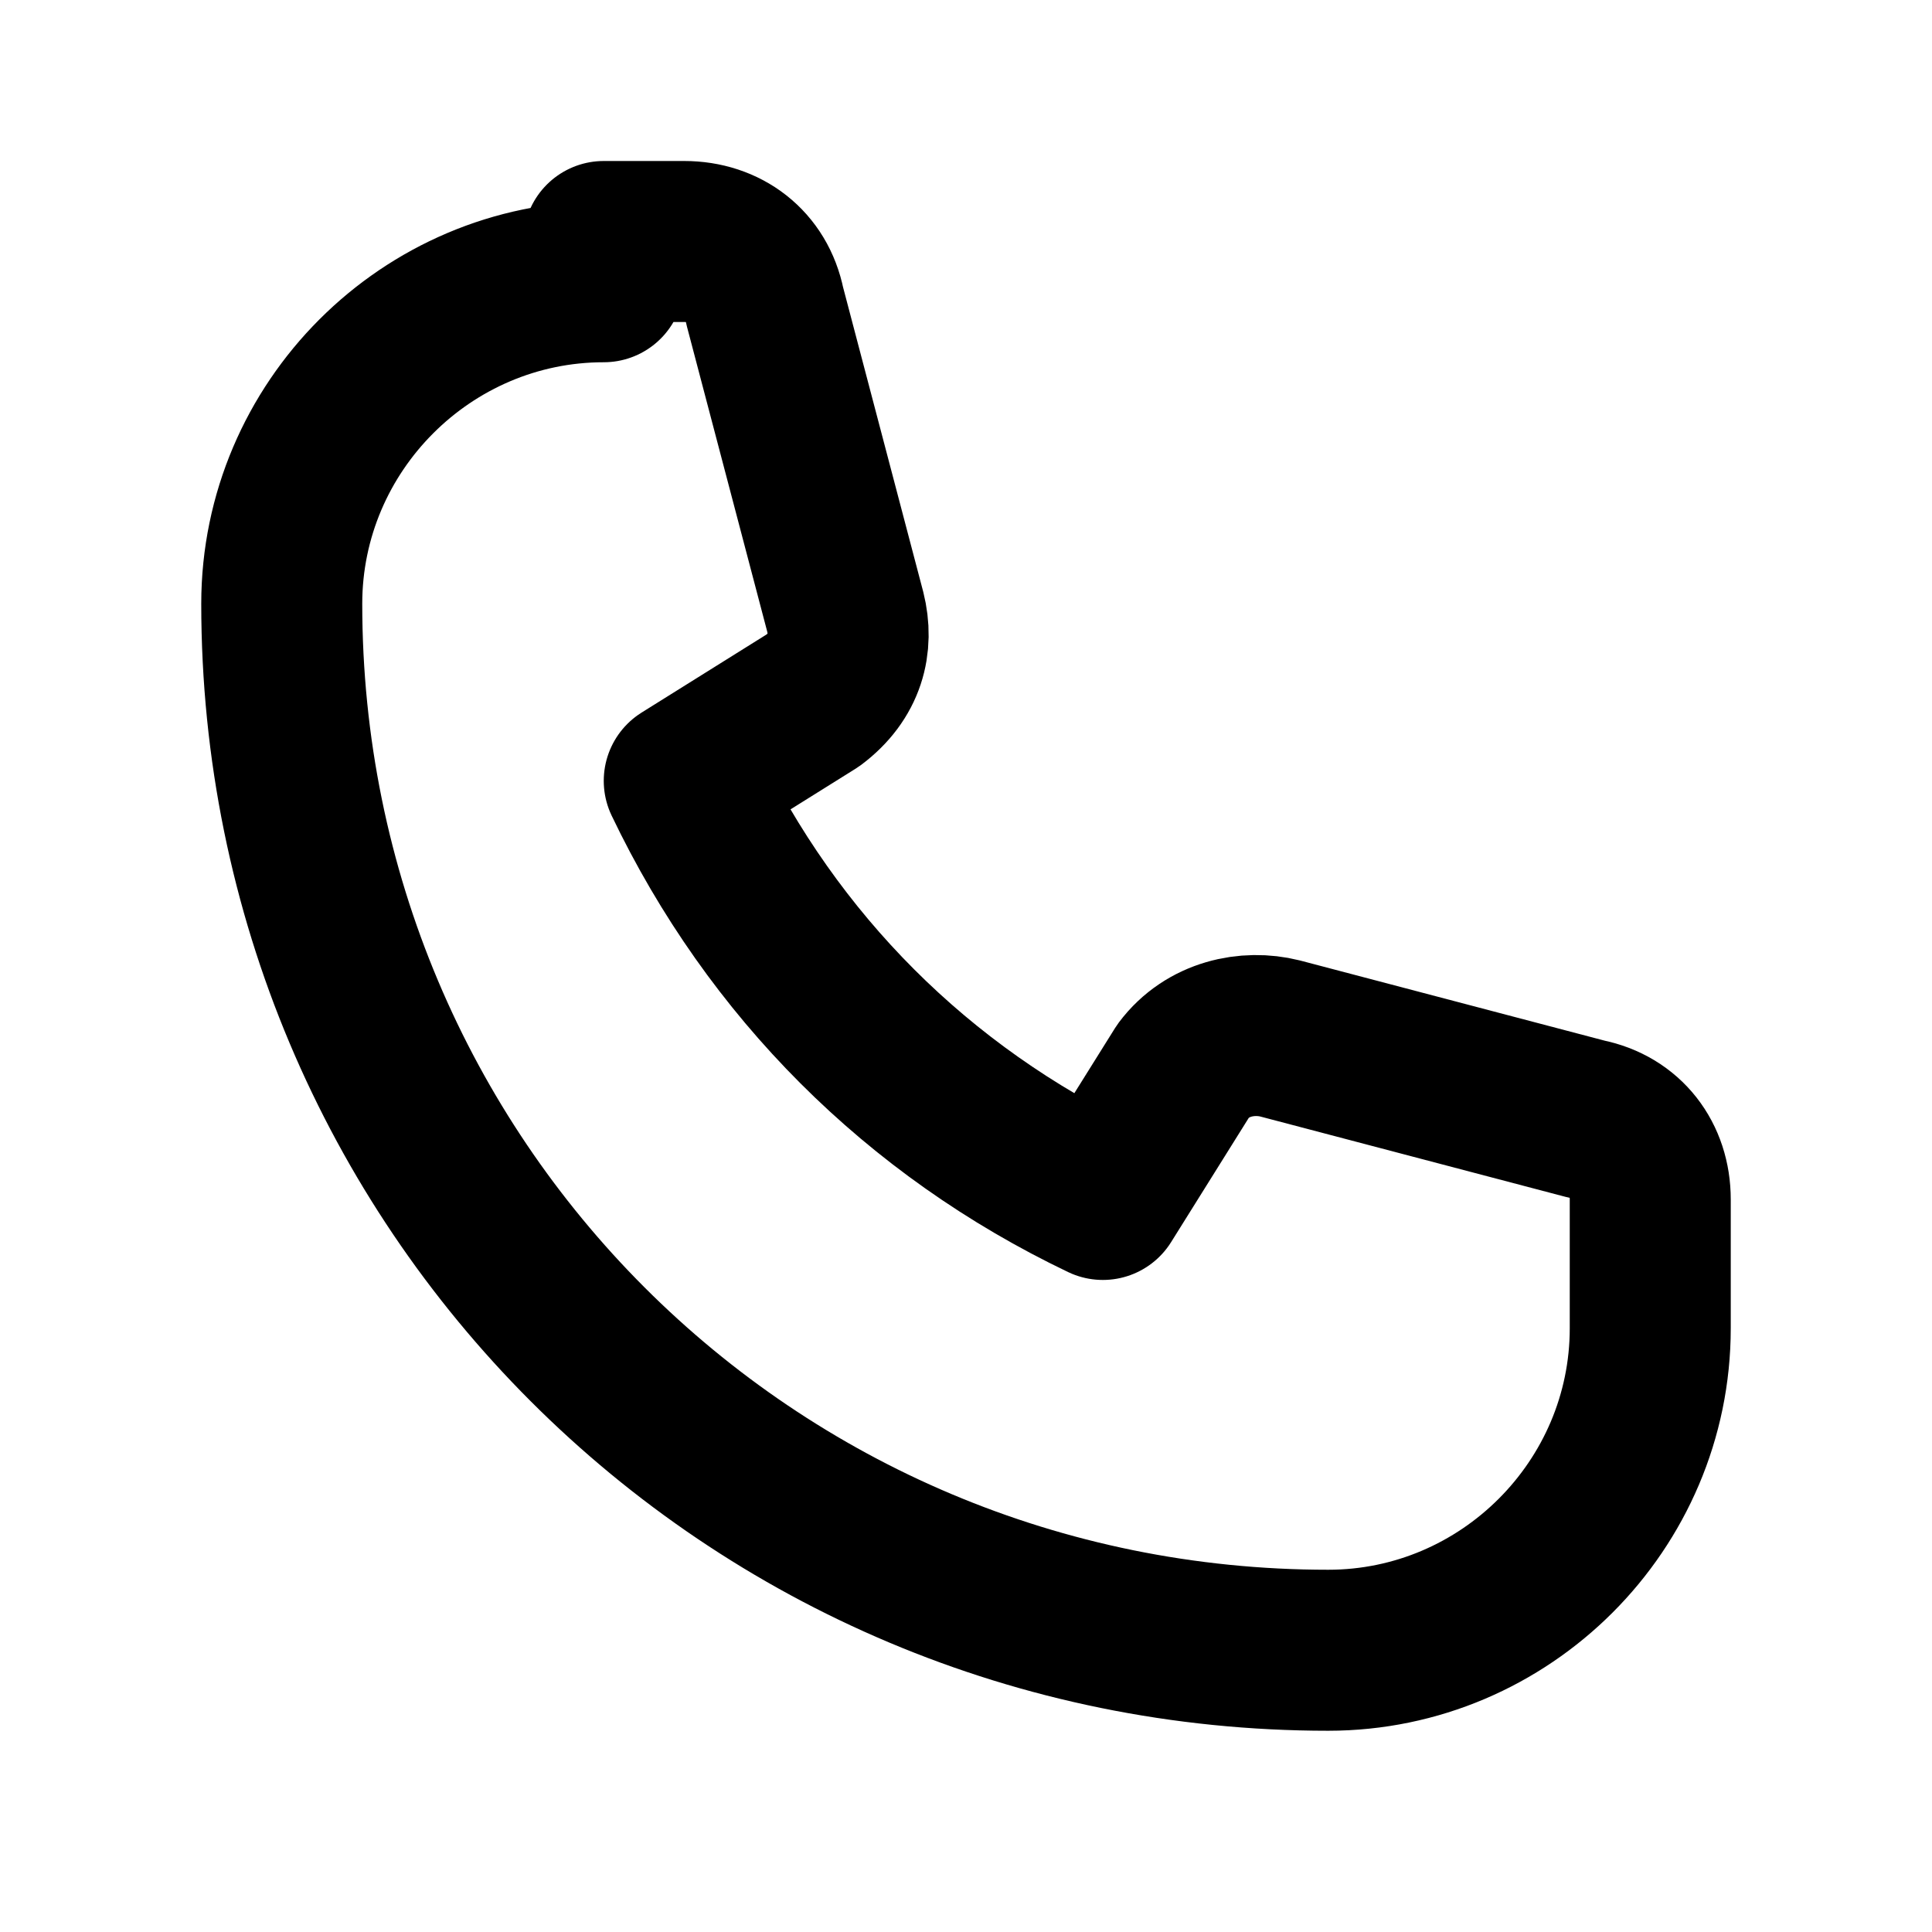
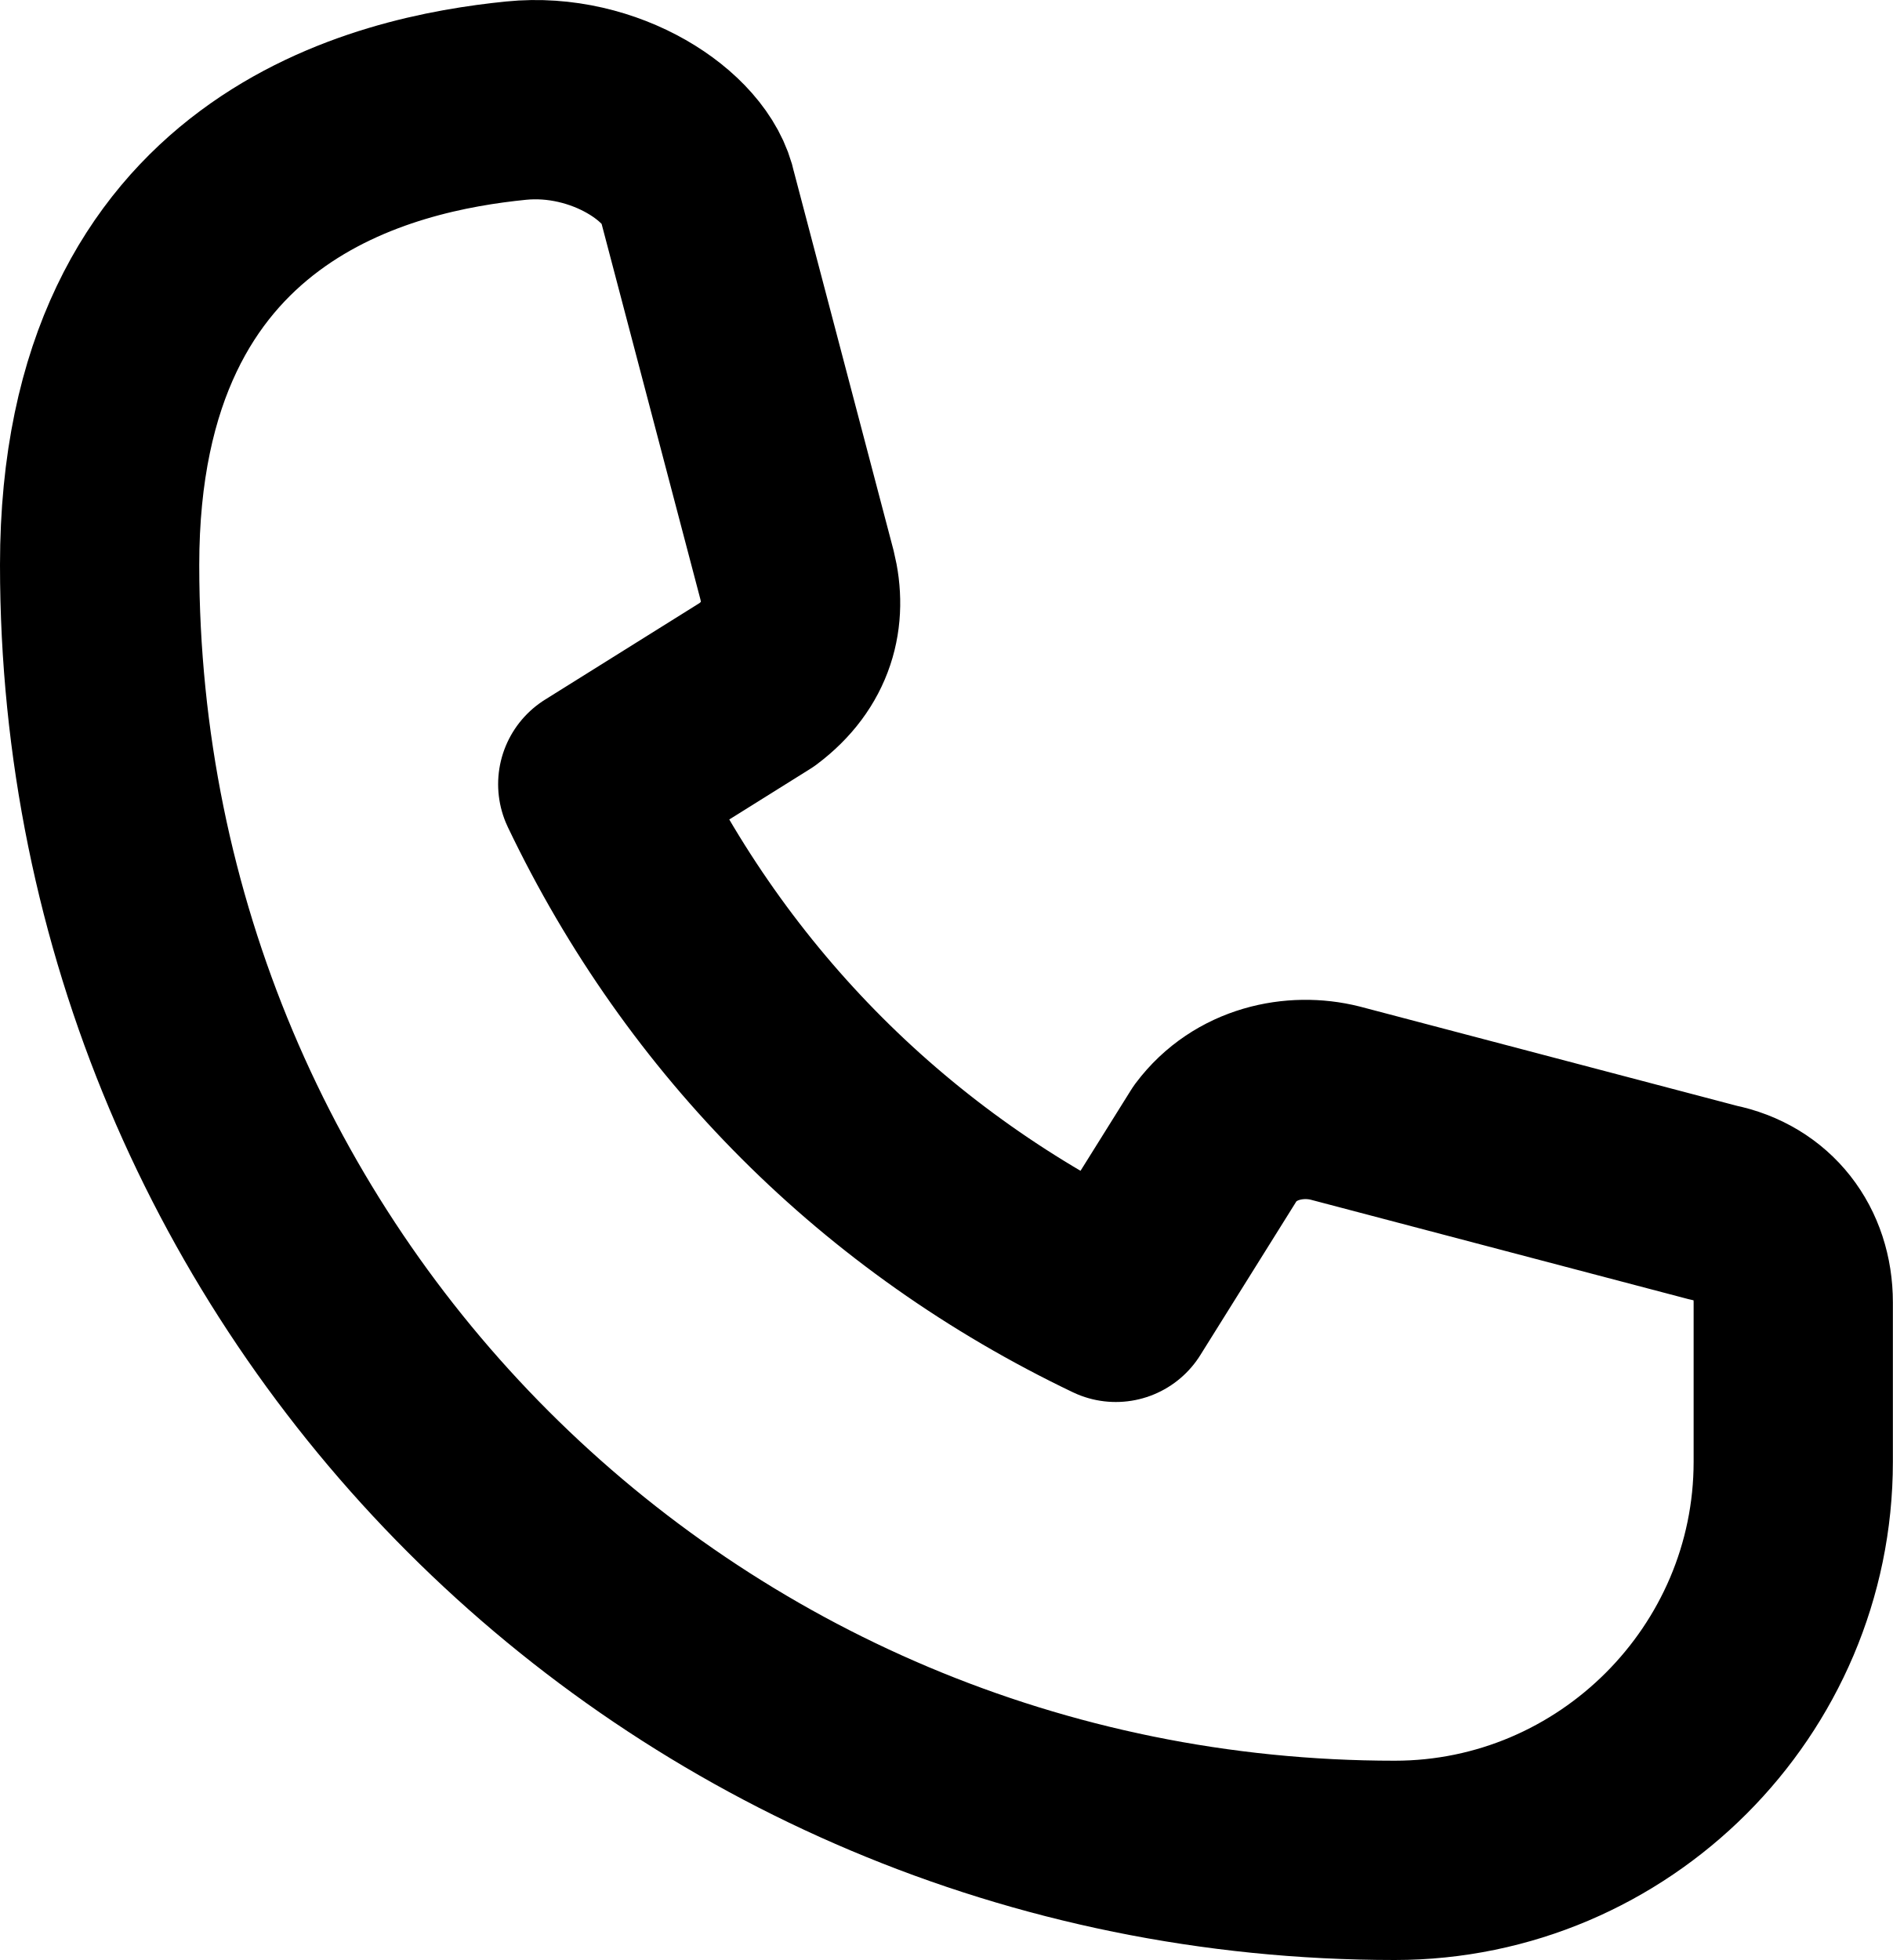
- <svg xmlns="http://www.w3.org/2000/svg" viewBox="0 0 24 24" fill="none" stroke="currentColor" stroke-width="2" stroke-linecap="round" stroke-linejoin="round" aria-hidden="true">
-   <path d="M7.5 3.5c-2.2 0-4 1.8-4 4 0 7.2 5.8 13 13 13 2.2 0 4-1.8 4-4v-1.6c0-.5-.3-.9-.8-1l-3.8-1c-.4-.1-.9 0-1.2.4l-1 1.6c-2.3-1.1-4.1-2.9-5.2-5.2l1.6-1c.4-.3.5-.7.4-1.1l-1-3.8c-.1-.5-.5-.8-1-.8H7.5Z" />
+ <svg xmlns="http://www.w3.org/2000/svg" id="a" data-name="Layer 1" viewBox="0 0 19 19.67">
+   <path d="M1,5.67c0,7.2,5.8,13,13,13,2.2,0,4-1.8,4-4v-1.6c0-.5-.3-.9-.8-1l-3.8-1c-.4-.1-.9,0-1.2.4l-1,1.6c-2.3-1.1-4.1-2.9-5.2-5.2l1.6-1c.4-.3.5-.7.4-1.1l-1-3.8c-.1-.5-.93-1.05-1.82-.96-1.29.13-4.18.73-4.18,4.66Z" fill="none" stroke="#000" stroke-linecap="round" stroke-linejoin="round" stroke-width="2" />
</svg>
